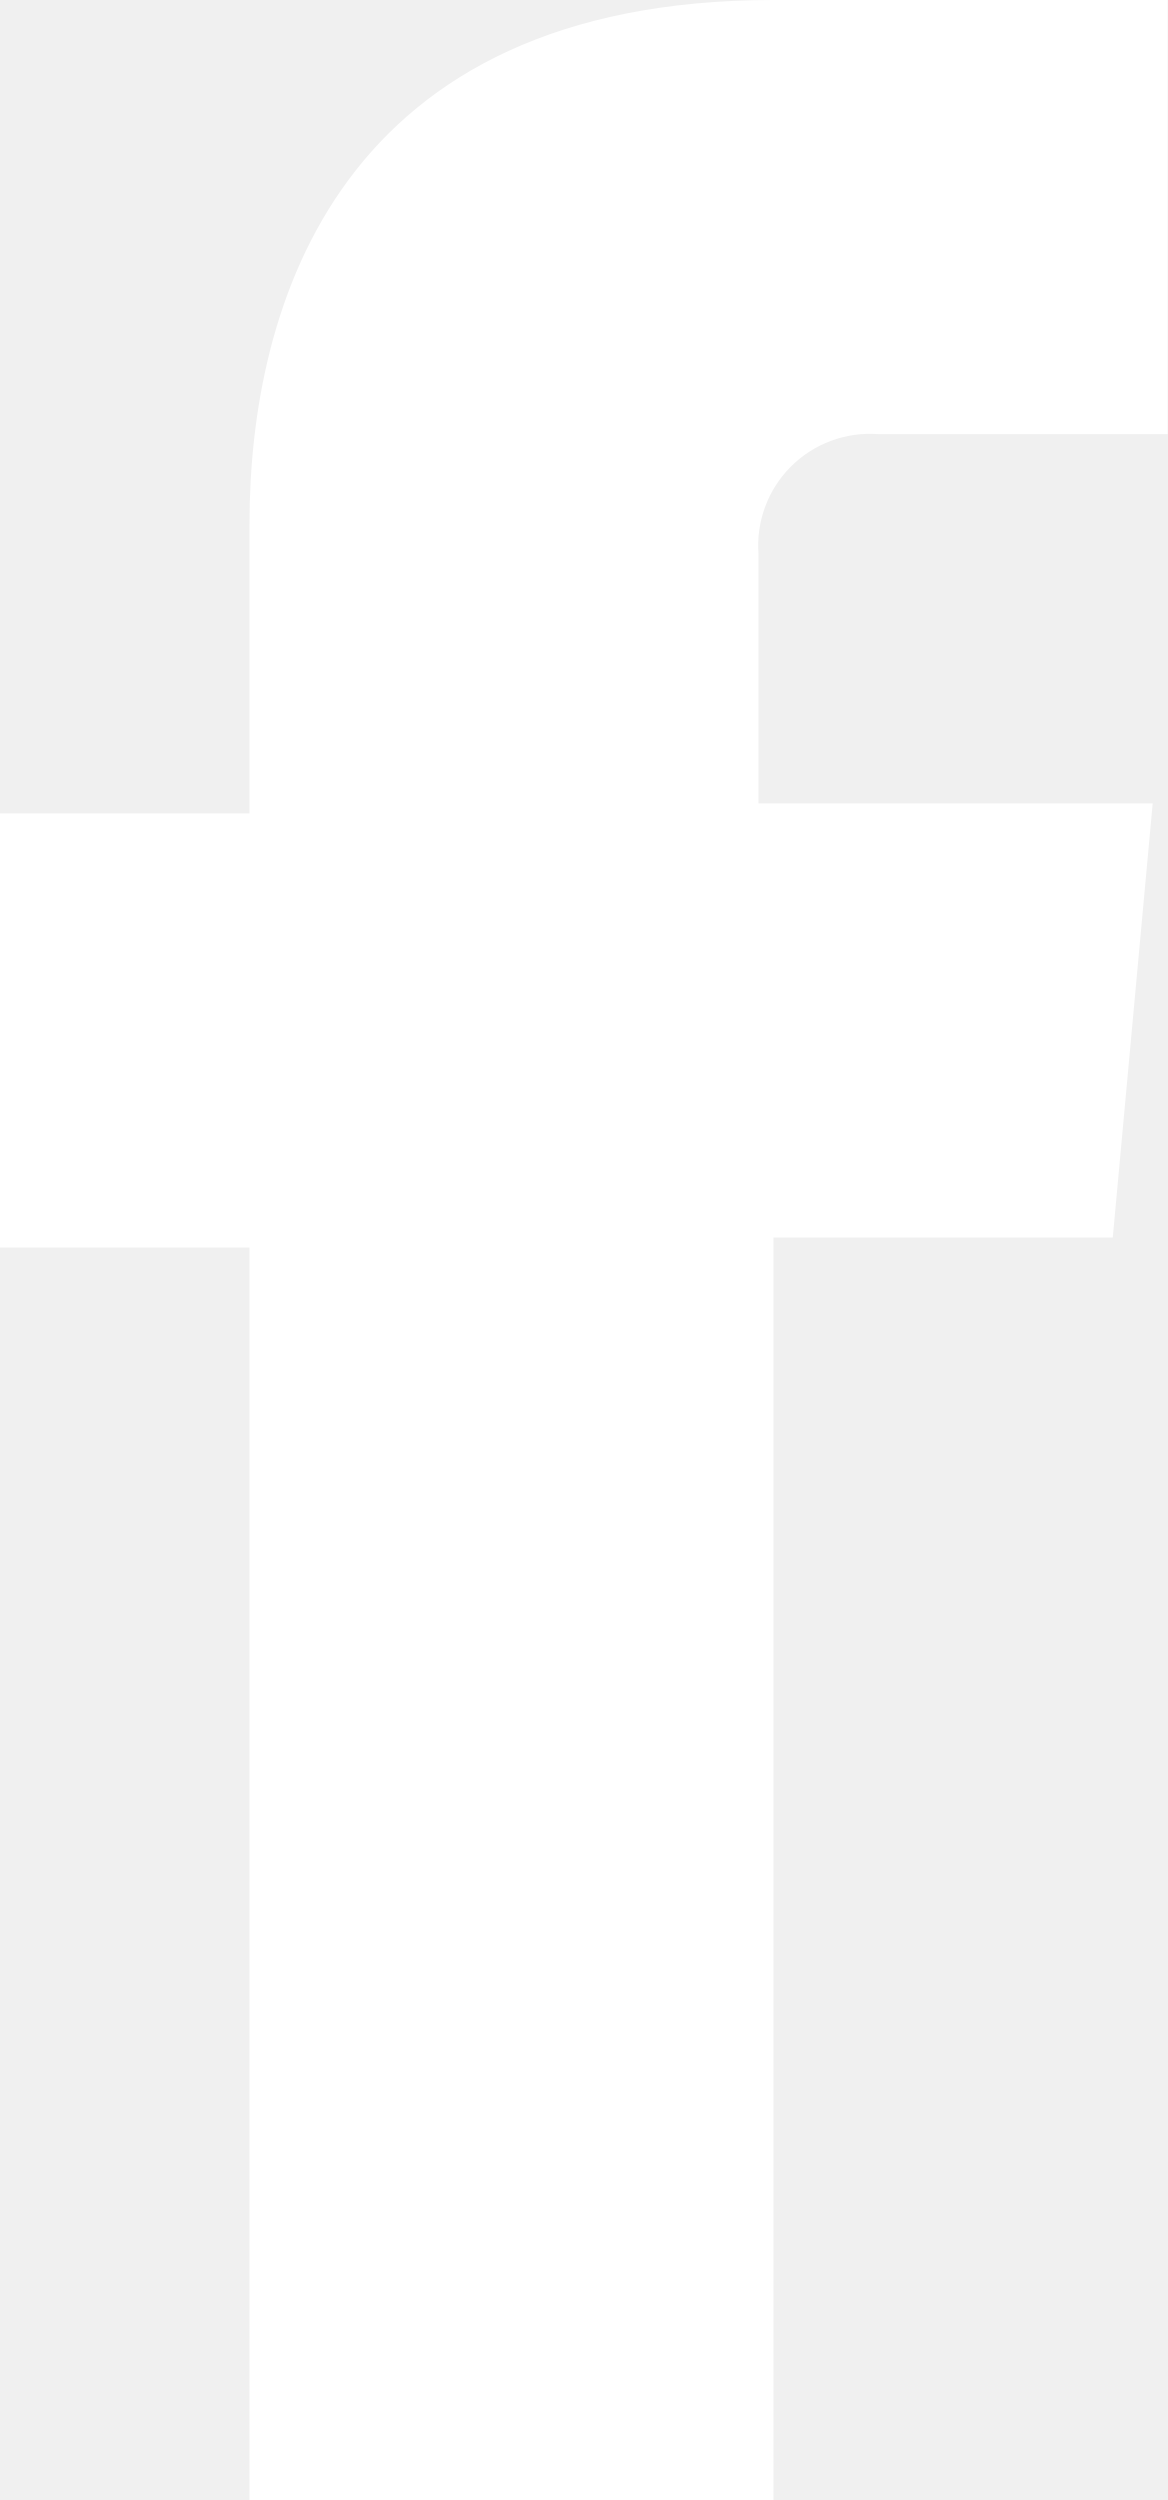
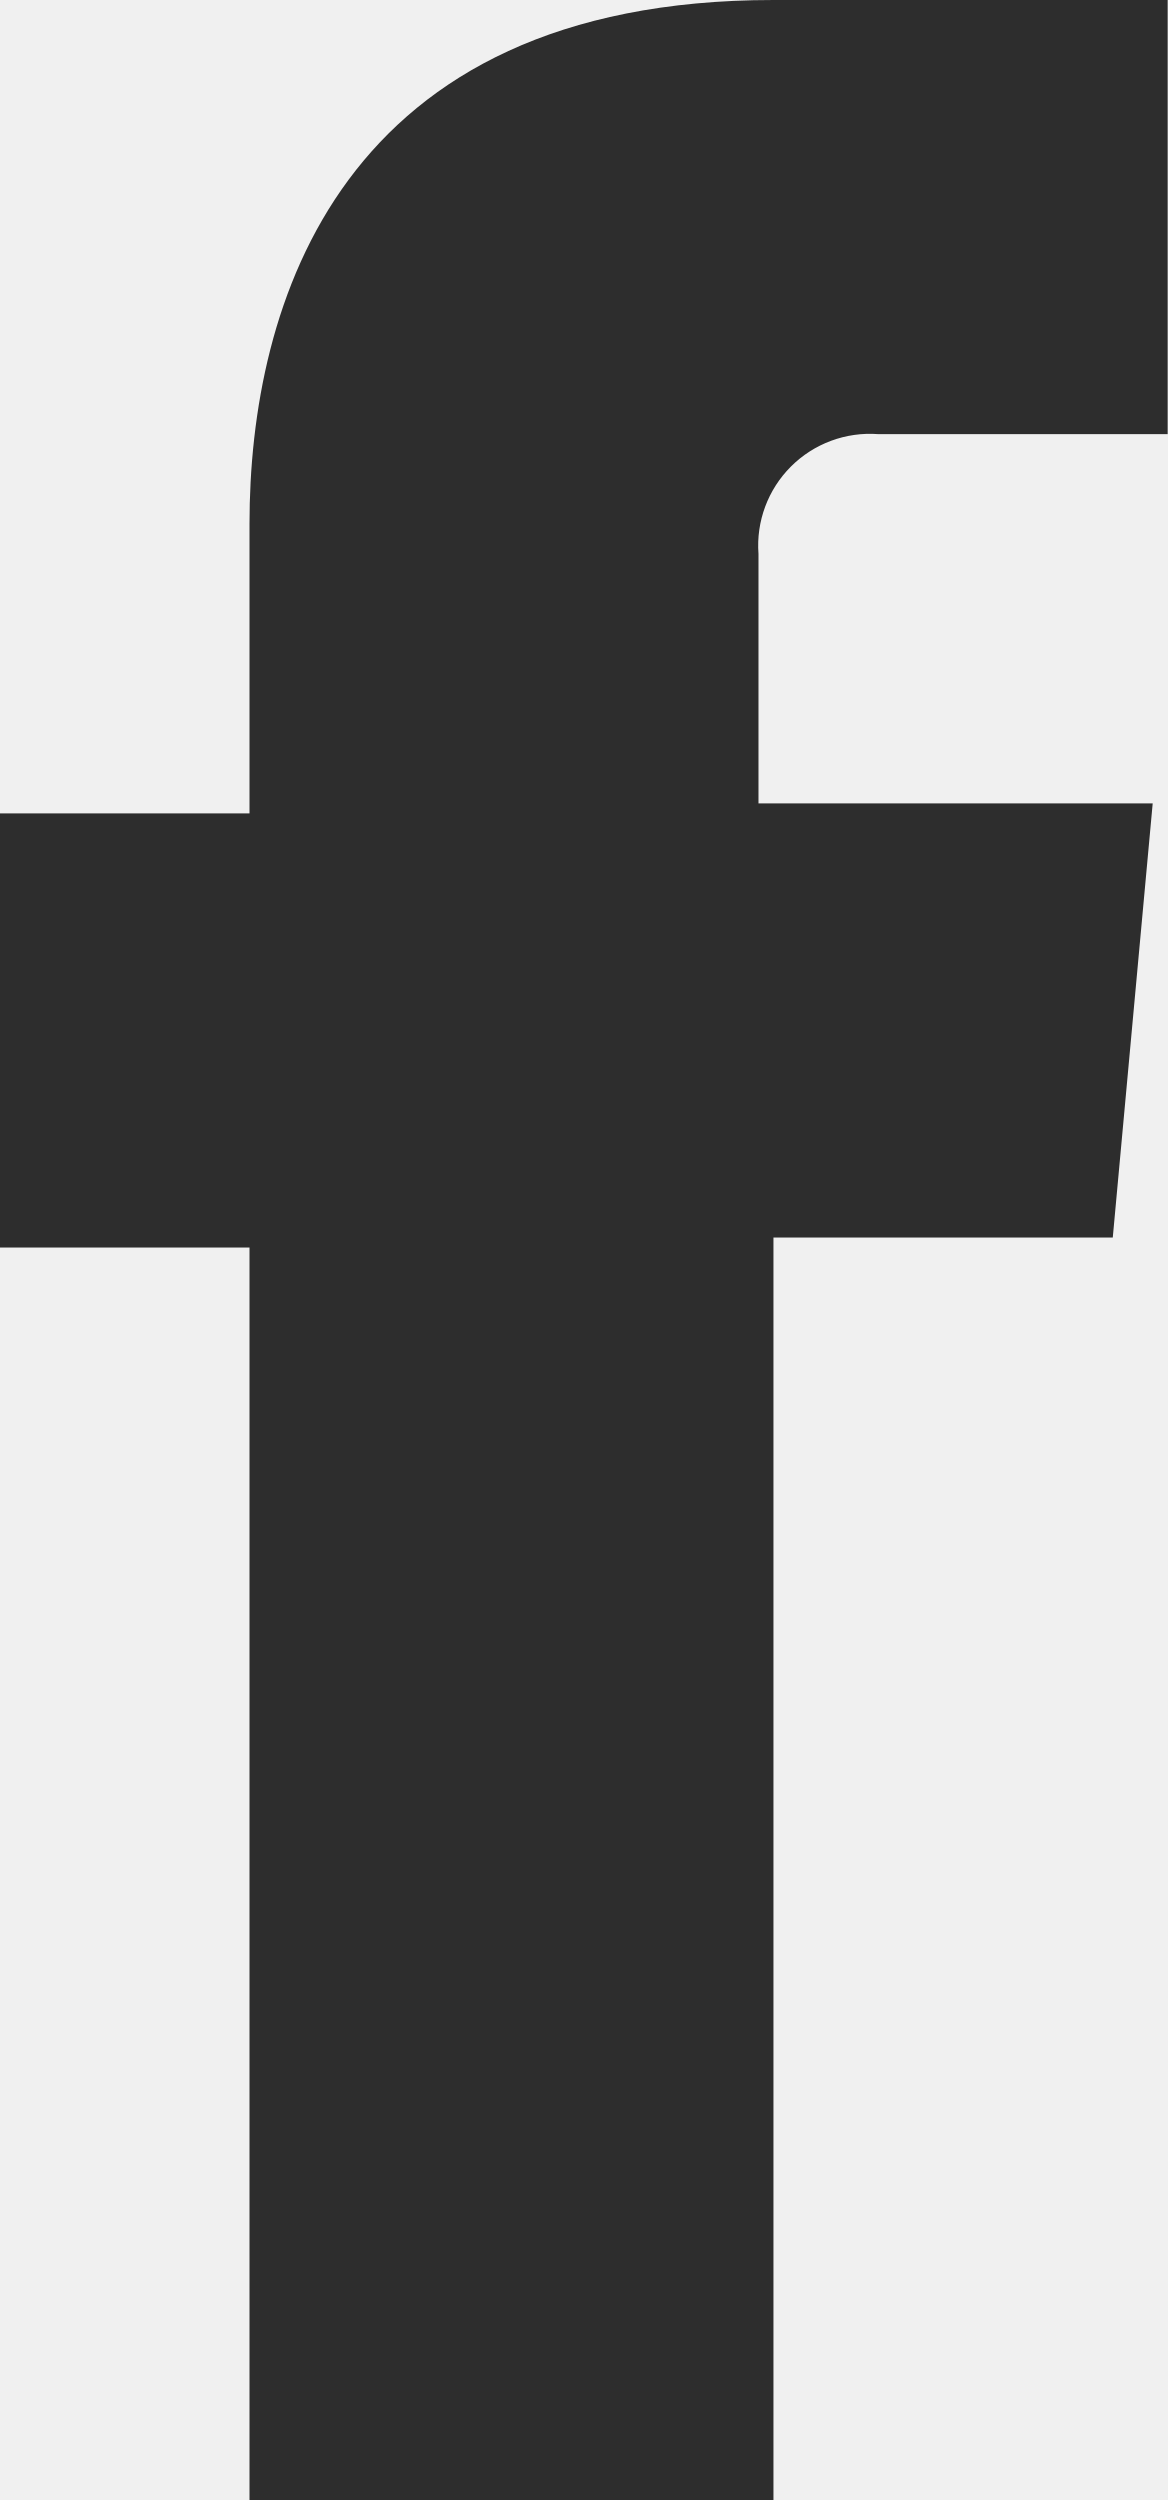
<svg xmlns="http://www.w3.org/2000/svg" viewBox="0 0 23.4 50.1">
  <defs>
-     <style>.cls-1{fill:#ffffff;}</style>
+     <style>.cls-1{fill:#2d2d2d;}</style>
  </defs>
  <g id="Layer_2" data-name="Layer 2">
    <g id="Layer_1-2" data-name="Layer 1">
      <path class="cls-1" d="M5,25H0V16.3H5V10.5C5,6.1,6.8,0,15.5,0h7.9V8.7H17.6a2.24,2.24,0,0,0-2.4,2.4v5h7.9l-.8,8.7H15.5V50.1H5S5,36.4,5,25Z" />
    </g>
  </g>
</svg>
